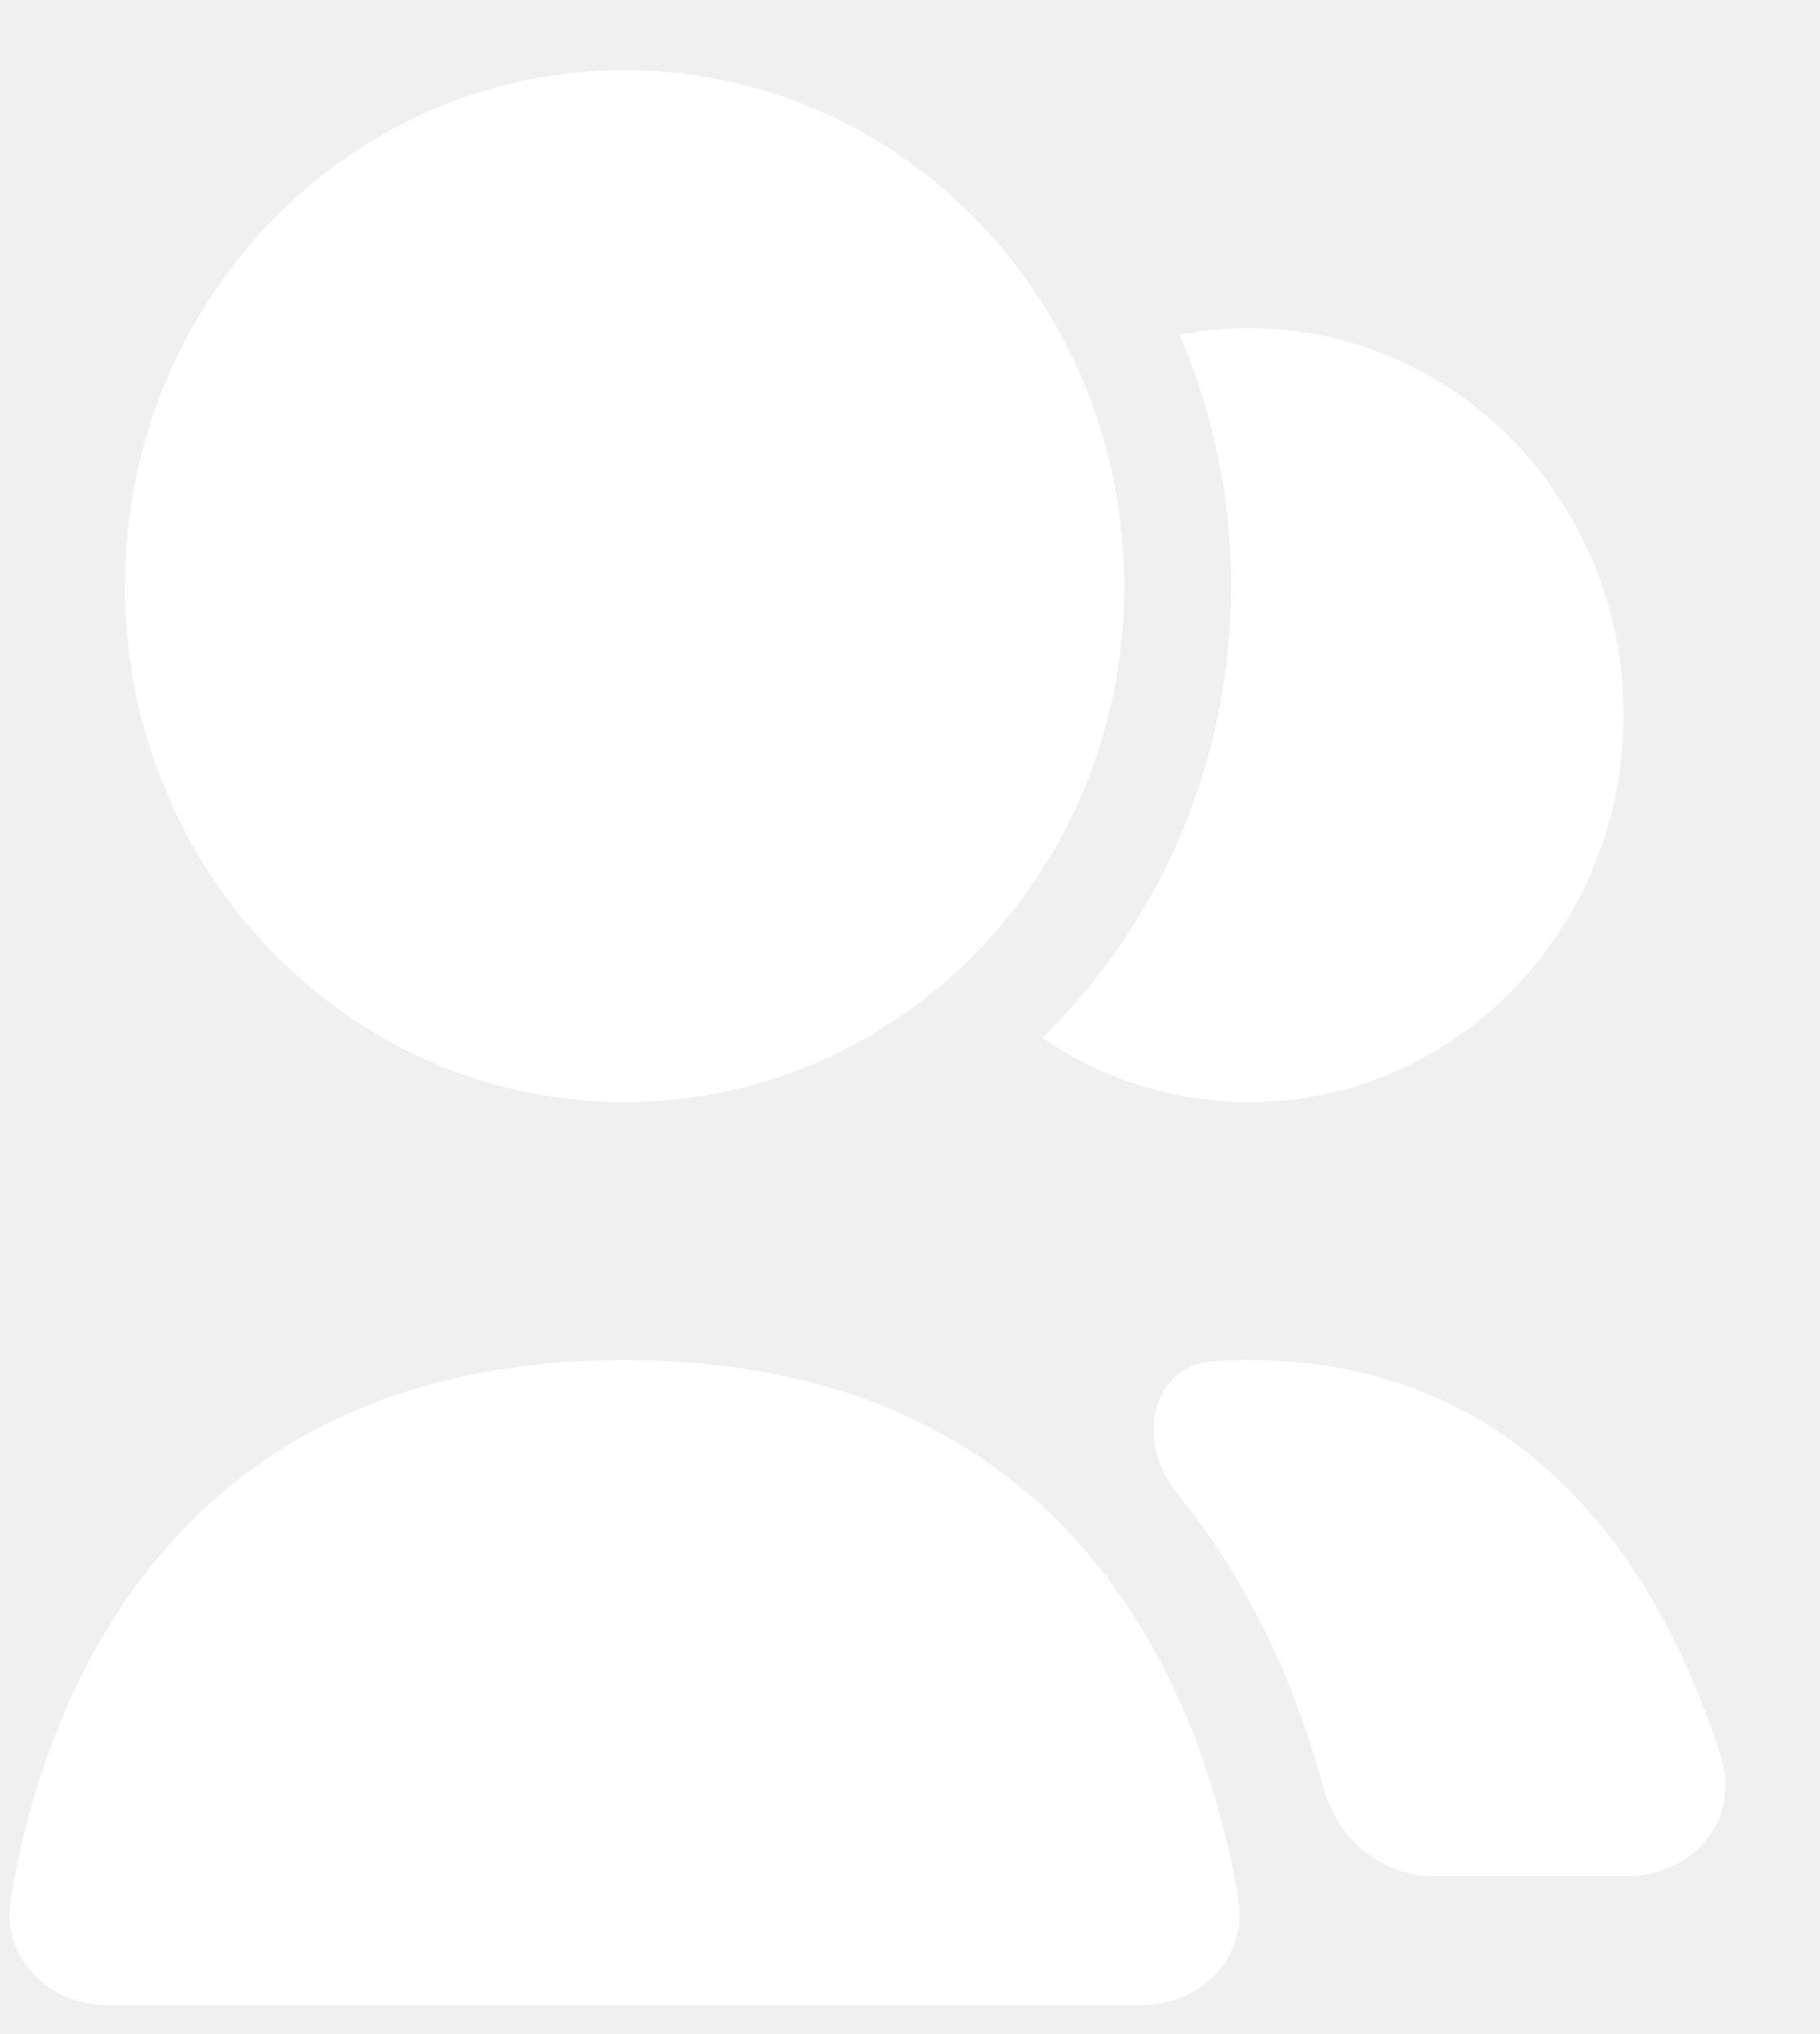
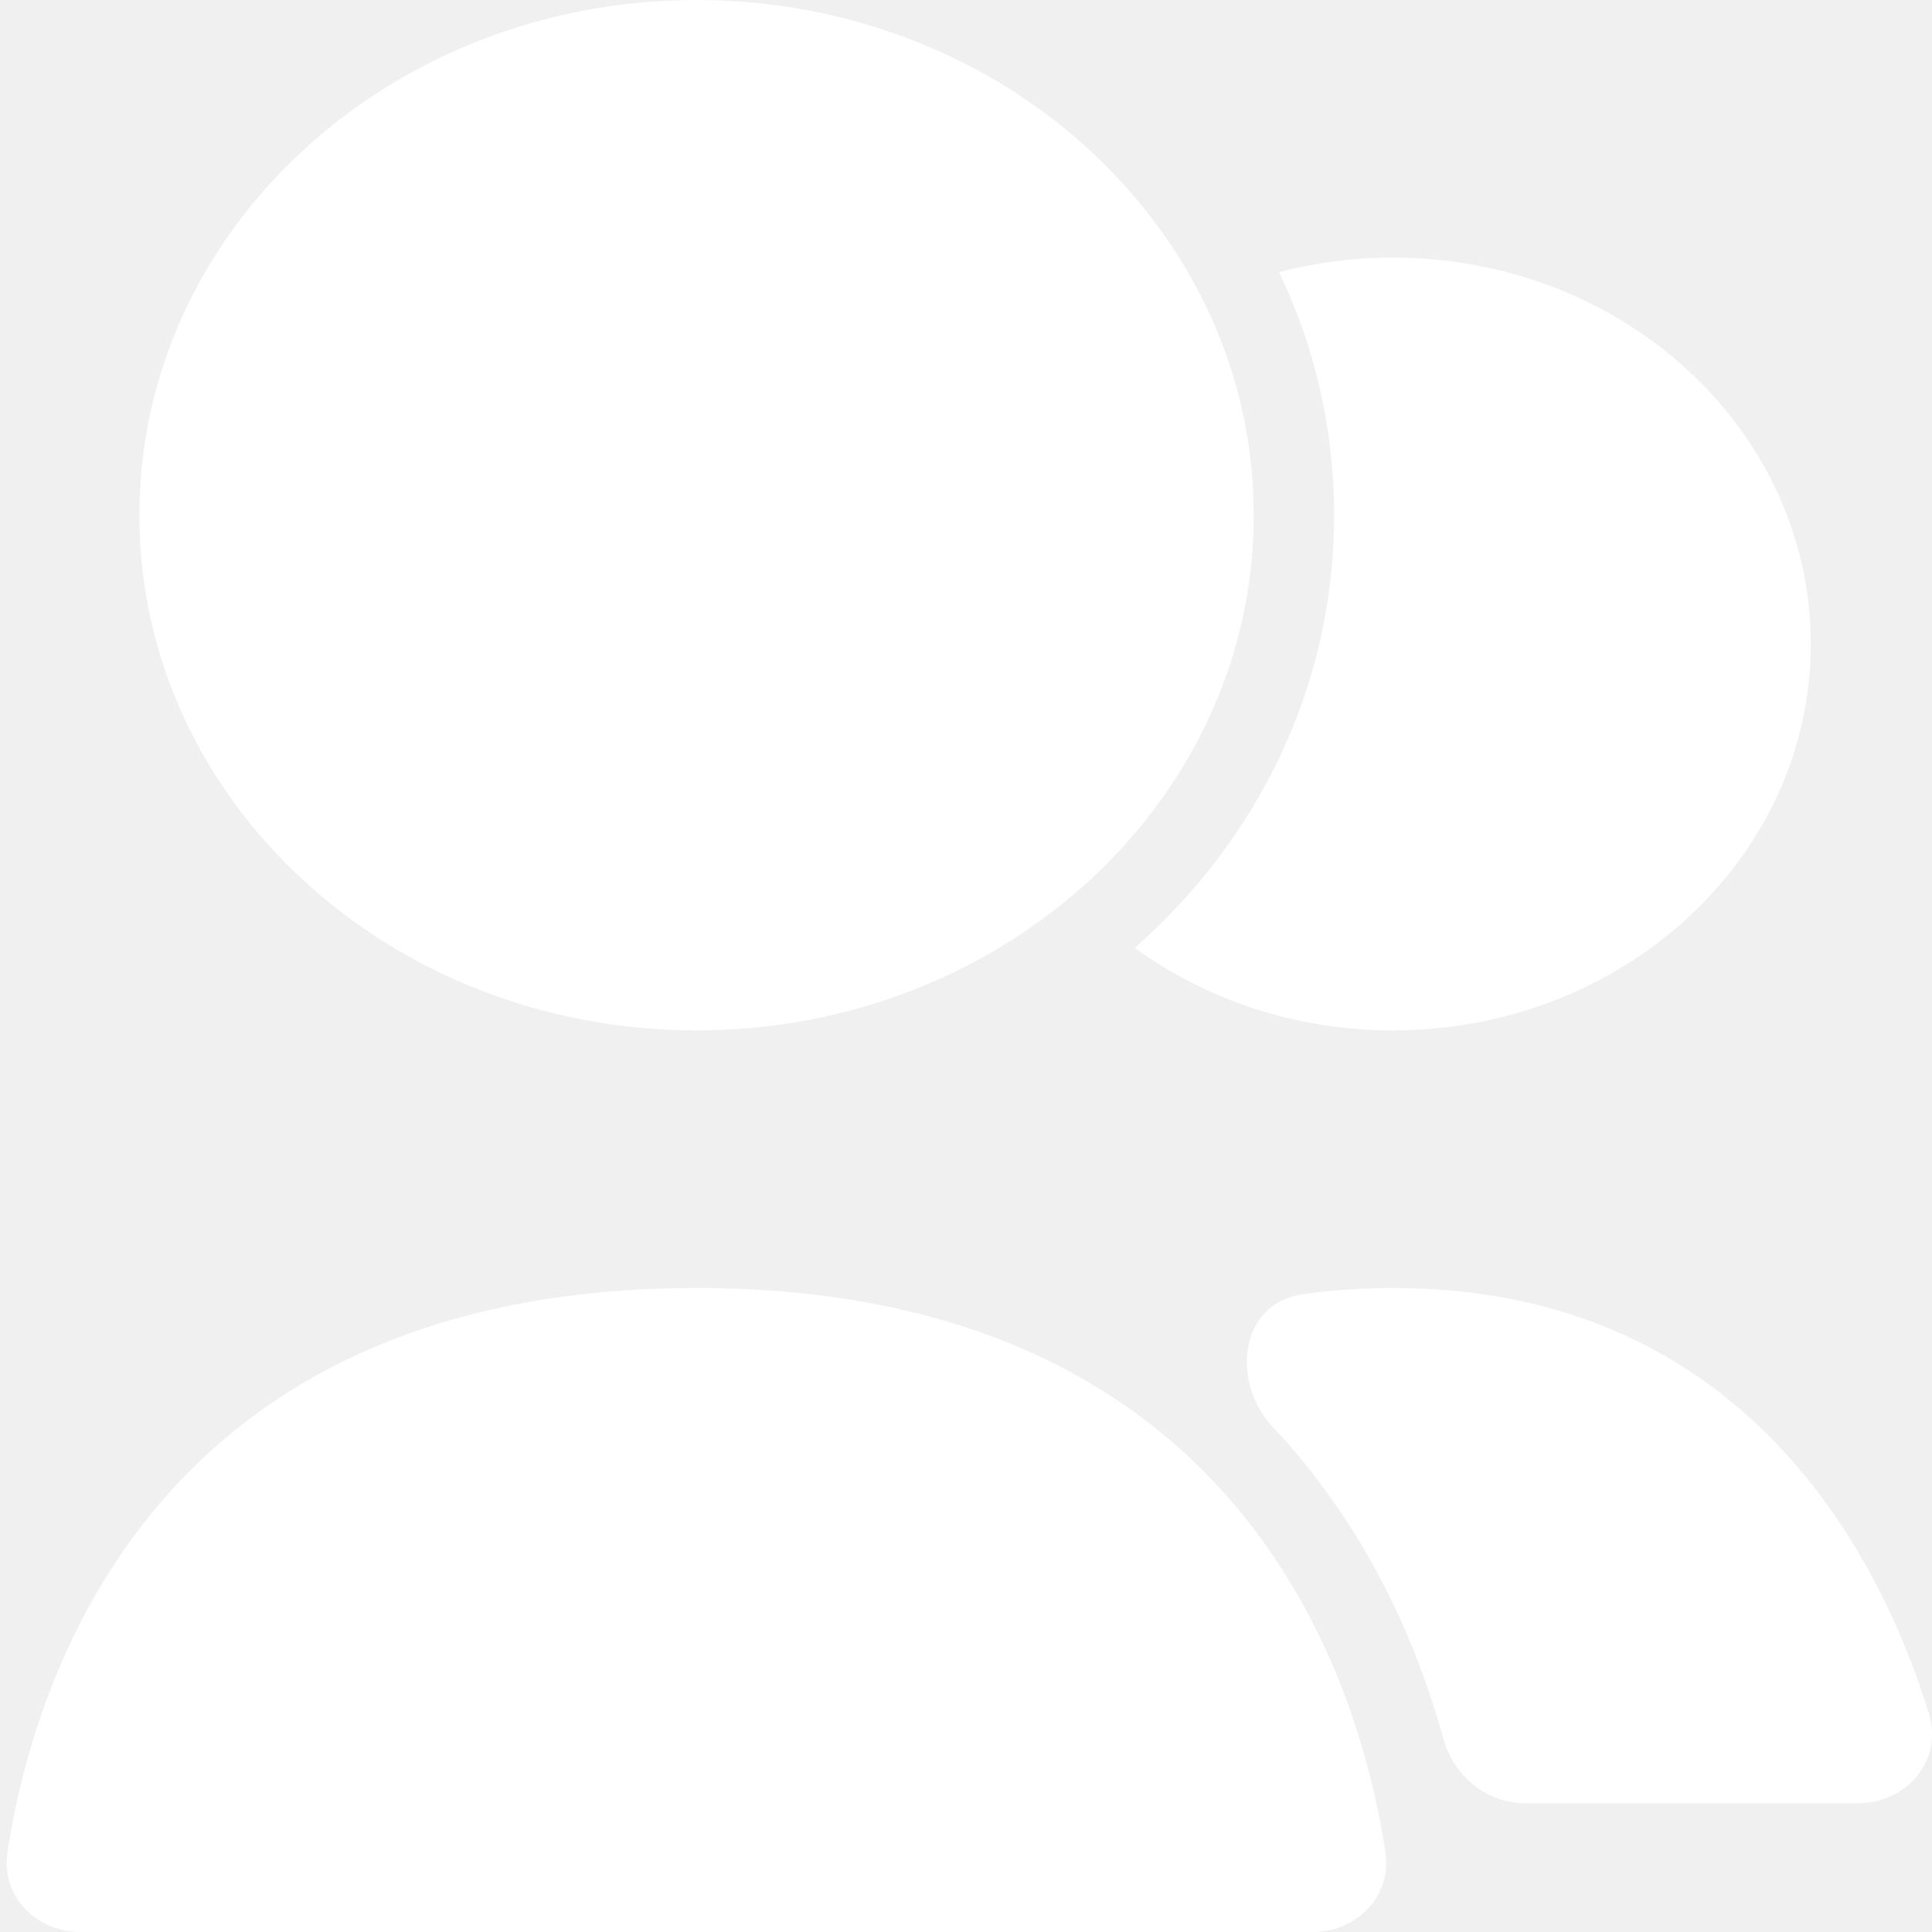
- <svg xmlns="http://www.w3.org/2000/svg" width="17" height="19" viewBox="0 0 17 19" fill="none">
-   <ellipse cx="5.834" cy="5.475" rx="4.667" ry="4.82" fill="white" />
-   <path fill-rule="evenodd" clip-rule="evenodd" d="M12.364 16.703C12.491 17.173 12.901 17.525 13.387 17.525H15.206C15.805 17.525 16.258 17 16.08 16.427C15.638 15.005 14.488 12.705 11.667 12.705C11.554 12.705 11.444 12.709 11.336 12.716C10.741 12.755 10.612 13.484 10.991 13.945C11.727 14.844 12.136 15.857 12.364 16.703ZM11.207 16.356C11.422 16.947 10.944 17.525 10.315 17.525H8.129C7.529 17.525 7.076 17 7.254 16.427C7.474 15.72 7.869 14.795 8.557 14.045C8.845 13.731 9.325 13.708 9.646 13.988C10.433 14.677 10.914 15.549 11.207 16.356Z" fill="white" />
-   <path d="M5.833 12.705C10.165 12.705 11.28 16.026 11.567 17.737C11.659 18.282 11.219 18.729 10.667 18.729H1C0.448 18.729 0.008 18.282 0.1 17.737C0.387 16.026 1.502 12.705 5.833 12.705Z" fill="white" />
-   <path fill-rule="evenodd" clip-rule="evenodd" d="M9.736 9.695C10.826 8.63 11.5 7.126 11.5 5.475C11.5 4.643 11.329 3.848 11.019 3.127C11.229 3.087 11.446 3.065 11.667 3.065C13.6 3.065 15.167 4.684 15.167 6.68C15.167 8.677 13.6 10.295 11.667 10.295C10.953 10.295 10.29 10.074 9.736 9.695ZM8.998 9.018C9.922 8.138 10.5 6.876 10.5 5.475C10.5 4.756 10.348 4.074 10.074 3.461C8.942 4.059 8.167 5.276 8.167 6.68C8.167 7.572 8.479 8.388 8.998 9.018Z" fill="white" />
+ <svg xmlns="http://www.w3.org/2000/svg" width="24" height="24" viewBox="0 0 24 24" fill="none">
+   <ellipse cx="8.652" cy="6.4" rx="6.921" ry="6.4" fill="white" />
+   <path fill-rule="evenodd" clip-rule="evenodd" d="M17.931 21.601C18.059 22.061 18.465 22.4 18.942 22.4H23.08C23.686 22.4 24.139 21.869 23.962 21.29C23.401 19.458 21.754 16 17.303 16C16.905 16 16.529 16.028 16.174 16.079C15.399 16.193 15.282 17.165 15.819 17.737C15.917 17.84 16.011 17.946 16.102 18.053C17.091 19.222 17.633 20.524 17.931 21.601ZM16.759 21.208C16.973 21.809 16.496 22.4 15.858 22.4H11.526C10.921 22.4 10.468 21.868 10.645 21.289C10.963 20.249 11.631 18.687 12.962 17.529C13.255 17.274 13.683 17.256 14.002 17.479C15.492 18.522 16.31 19.953 16.759 21.208Z" fill="white" />
+   <path d="M8.651 16C15.396 16 16.883 20.862 17.21 23.006C17.294 23.552 16.855 24 16.303 24H1C0.448 24 0.009 23.552 0.093 23.006C0.42 20.862 1.907 16 8.651 16Z" fill="white" />
+   <path fill-rule="evenodd" clip-rule="evenodd" d="M14.097 11.775C15.614 10.437 16.573 8.54 16.573 6.4C16.573 5.317 16.327 4.297 15.889 3.38C16.338 3.263 16.813 3.2 17.303 3.2C20.17 3.2 22.494 5.349 22.494 8C22.494 10.651 20.17 12.8 17.303 12.8C16.093 12.8 14.979 12.417 14.097 11.775ZM13.344 11.104C14.714 9.935 15.573 8.26 15.573 6.4C15.573 5.445 15.346 4.539 14.941 3.725C13.262 4.52 12.112 6.136 12.112 8C12.112 9.184 12.576 10.267 13.344 11.104Z" fill="white" />
</svg>
